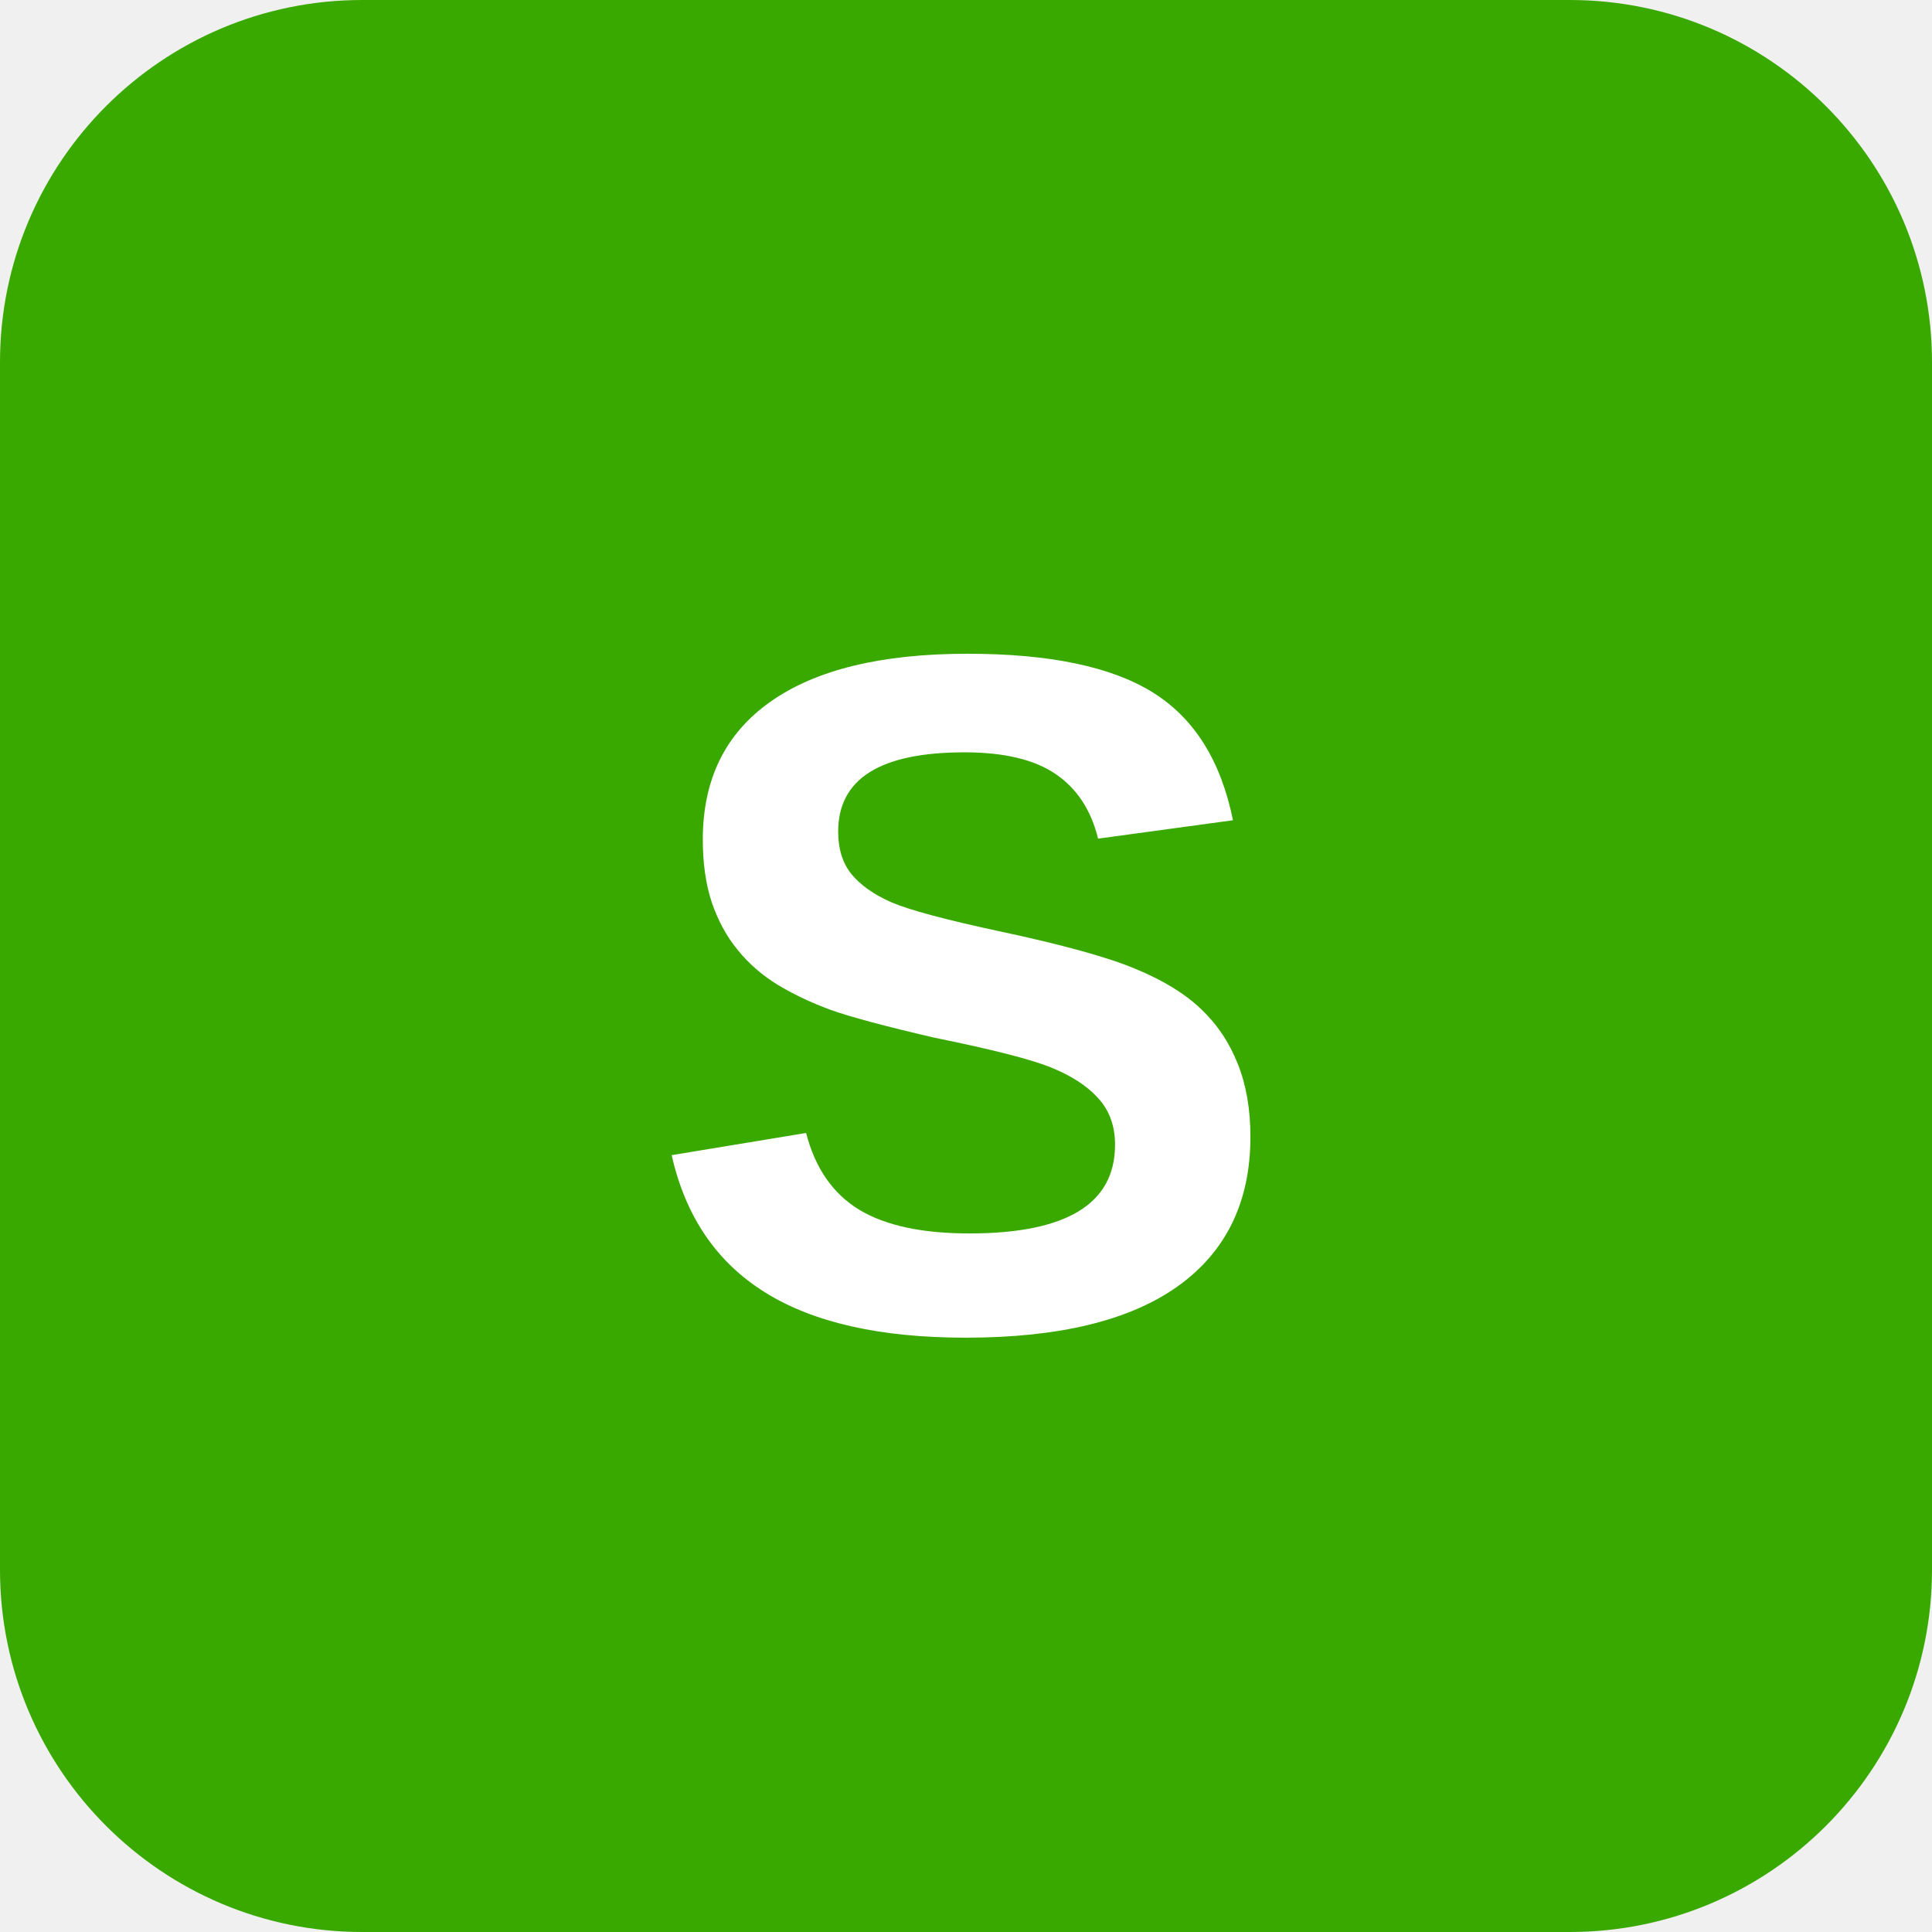
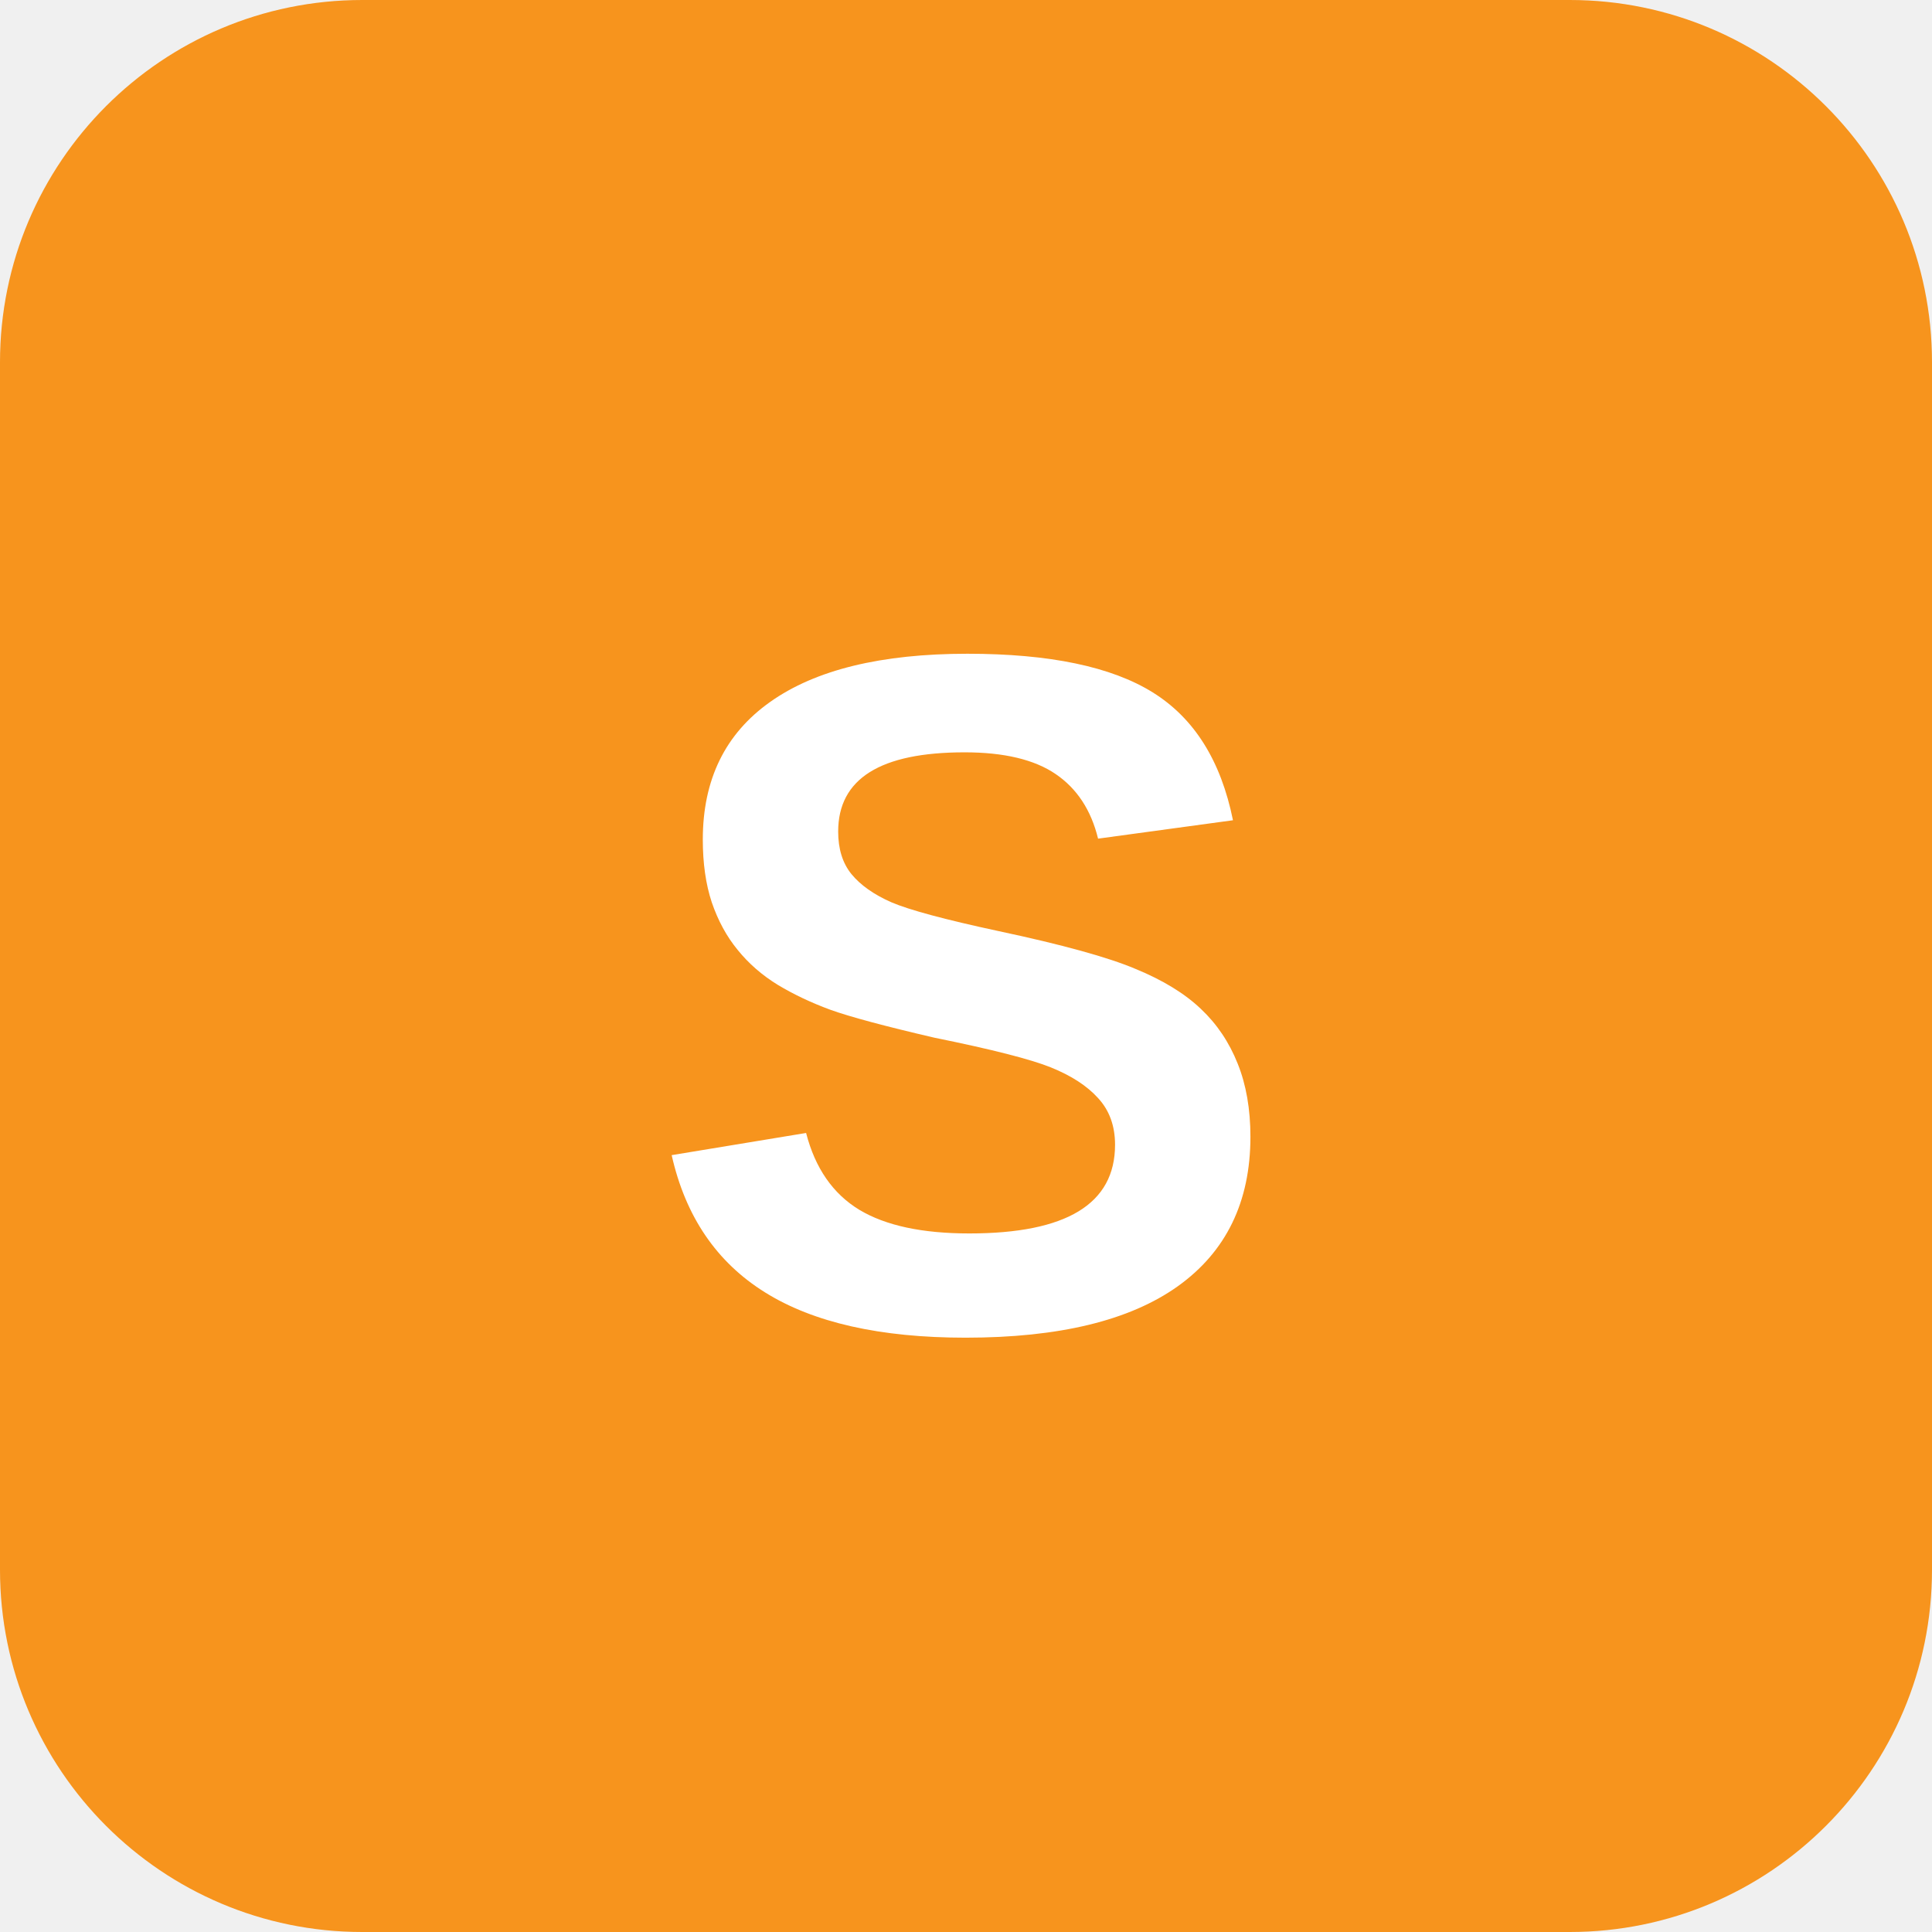
<svg xmlns="http://www.w3.org/2000/svg" viewBox="0 0 64 64" width="64" height="64">
-   <rect width="64" height="64" rx="12" fill="#39a900" />
+   <rect width="64" height="64" rx="12" fill="#F7941D" />
  <text x="32" y="44" font-family="Arial, sans-serif" font-size="32" font-weight="bold" fill="white" text-anchor="middle">S</text>
</svg>
